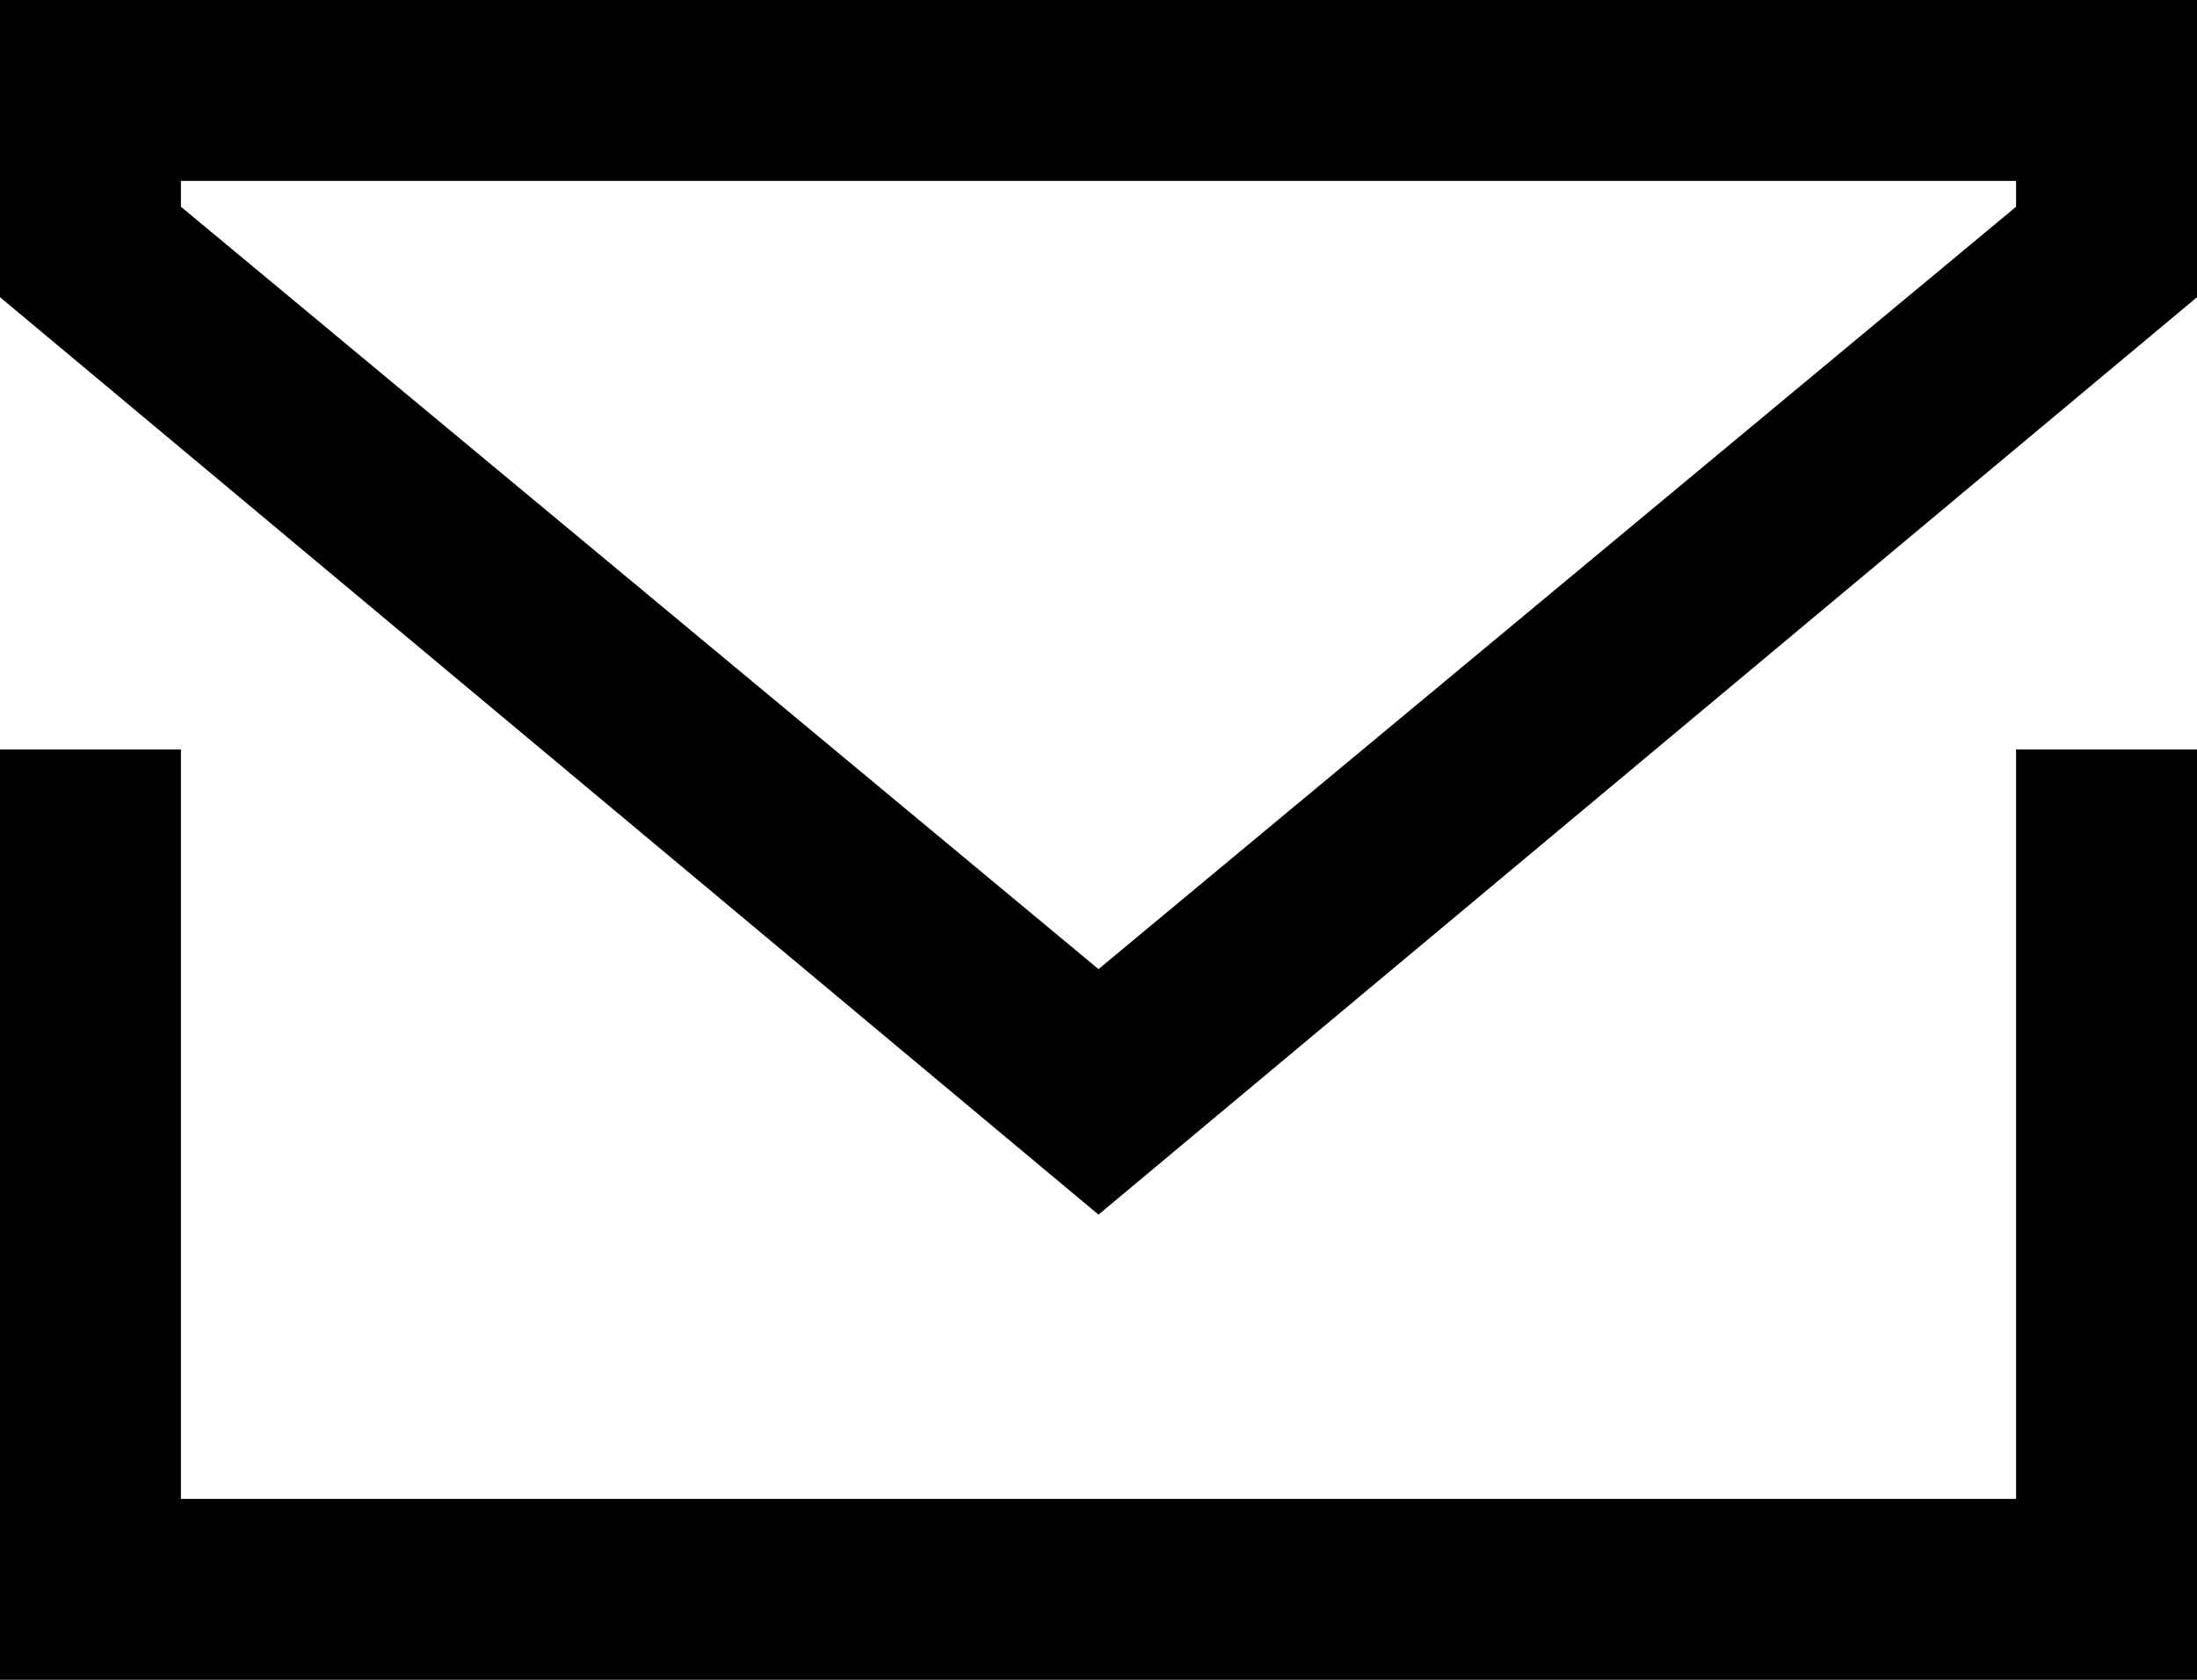
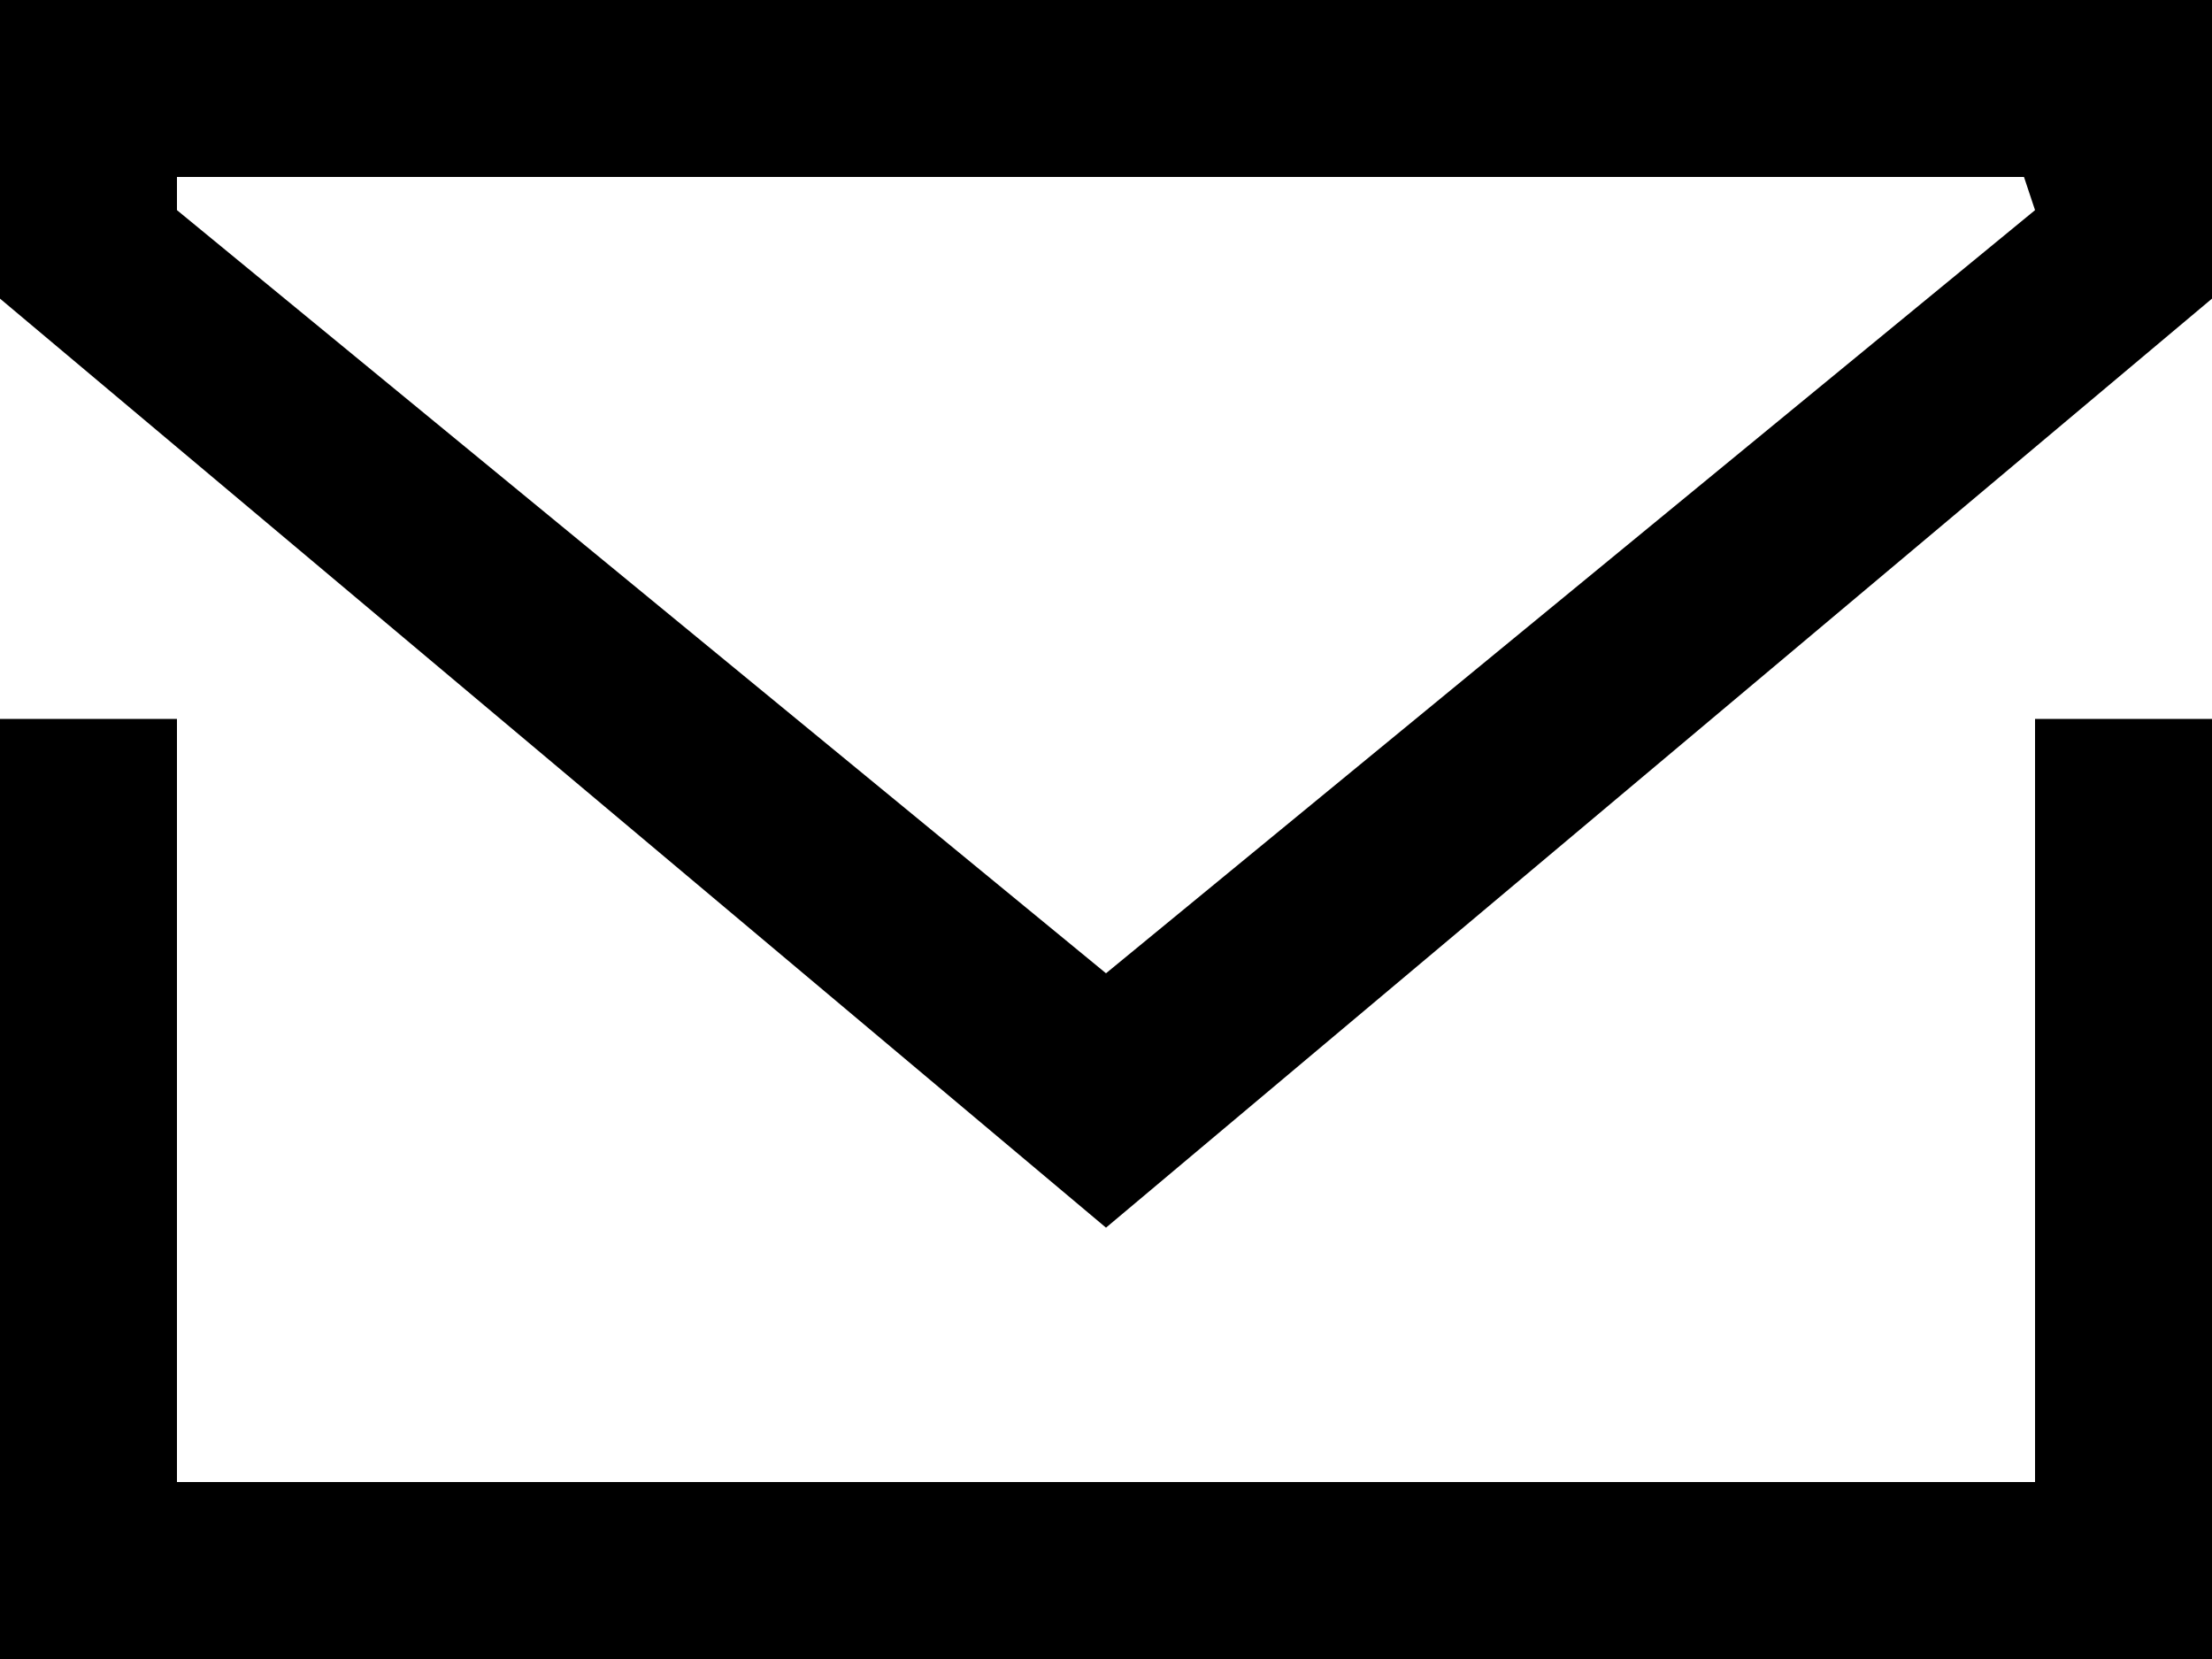
- <svg xmlns="http://www.w3.org/2000/svg" version="1.1" id="Layer_1" x="0px" y="0px" viewBox="0 0 17 13" style="enable-background:new 0 0 17 13;" xml:space="preserve">
-   <path d="M15.6,11.6H1.4V5.8H0V13h17V5.8h-1.4V11.6z M0,0v2.3l8.5,7.1L17,2.3V0H0z M15.6,1.6L8.5,7.5L1.4,1.6V1.4h14.2L15.6,1.6z" />
+ <svg xmlns="http://www.w3.org/2000/svg" version="1.1" id="Layer_1" x="0px" y="0px" viewBox="0 0 20 15" style="enable-background:new 0 0 20 15;" xml:space="preserve">
+   <path d="M18.4,13.4H1.6V6.5H0V15h20V6.5h-1.6V13.4z M0,0v2.7l10,8.4l10-8.4V0H0z M18.4,1.9L10,8.8L1.6,1.9V1.6h16.7L18.4,1.9z" />
</svg>
